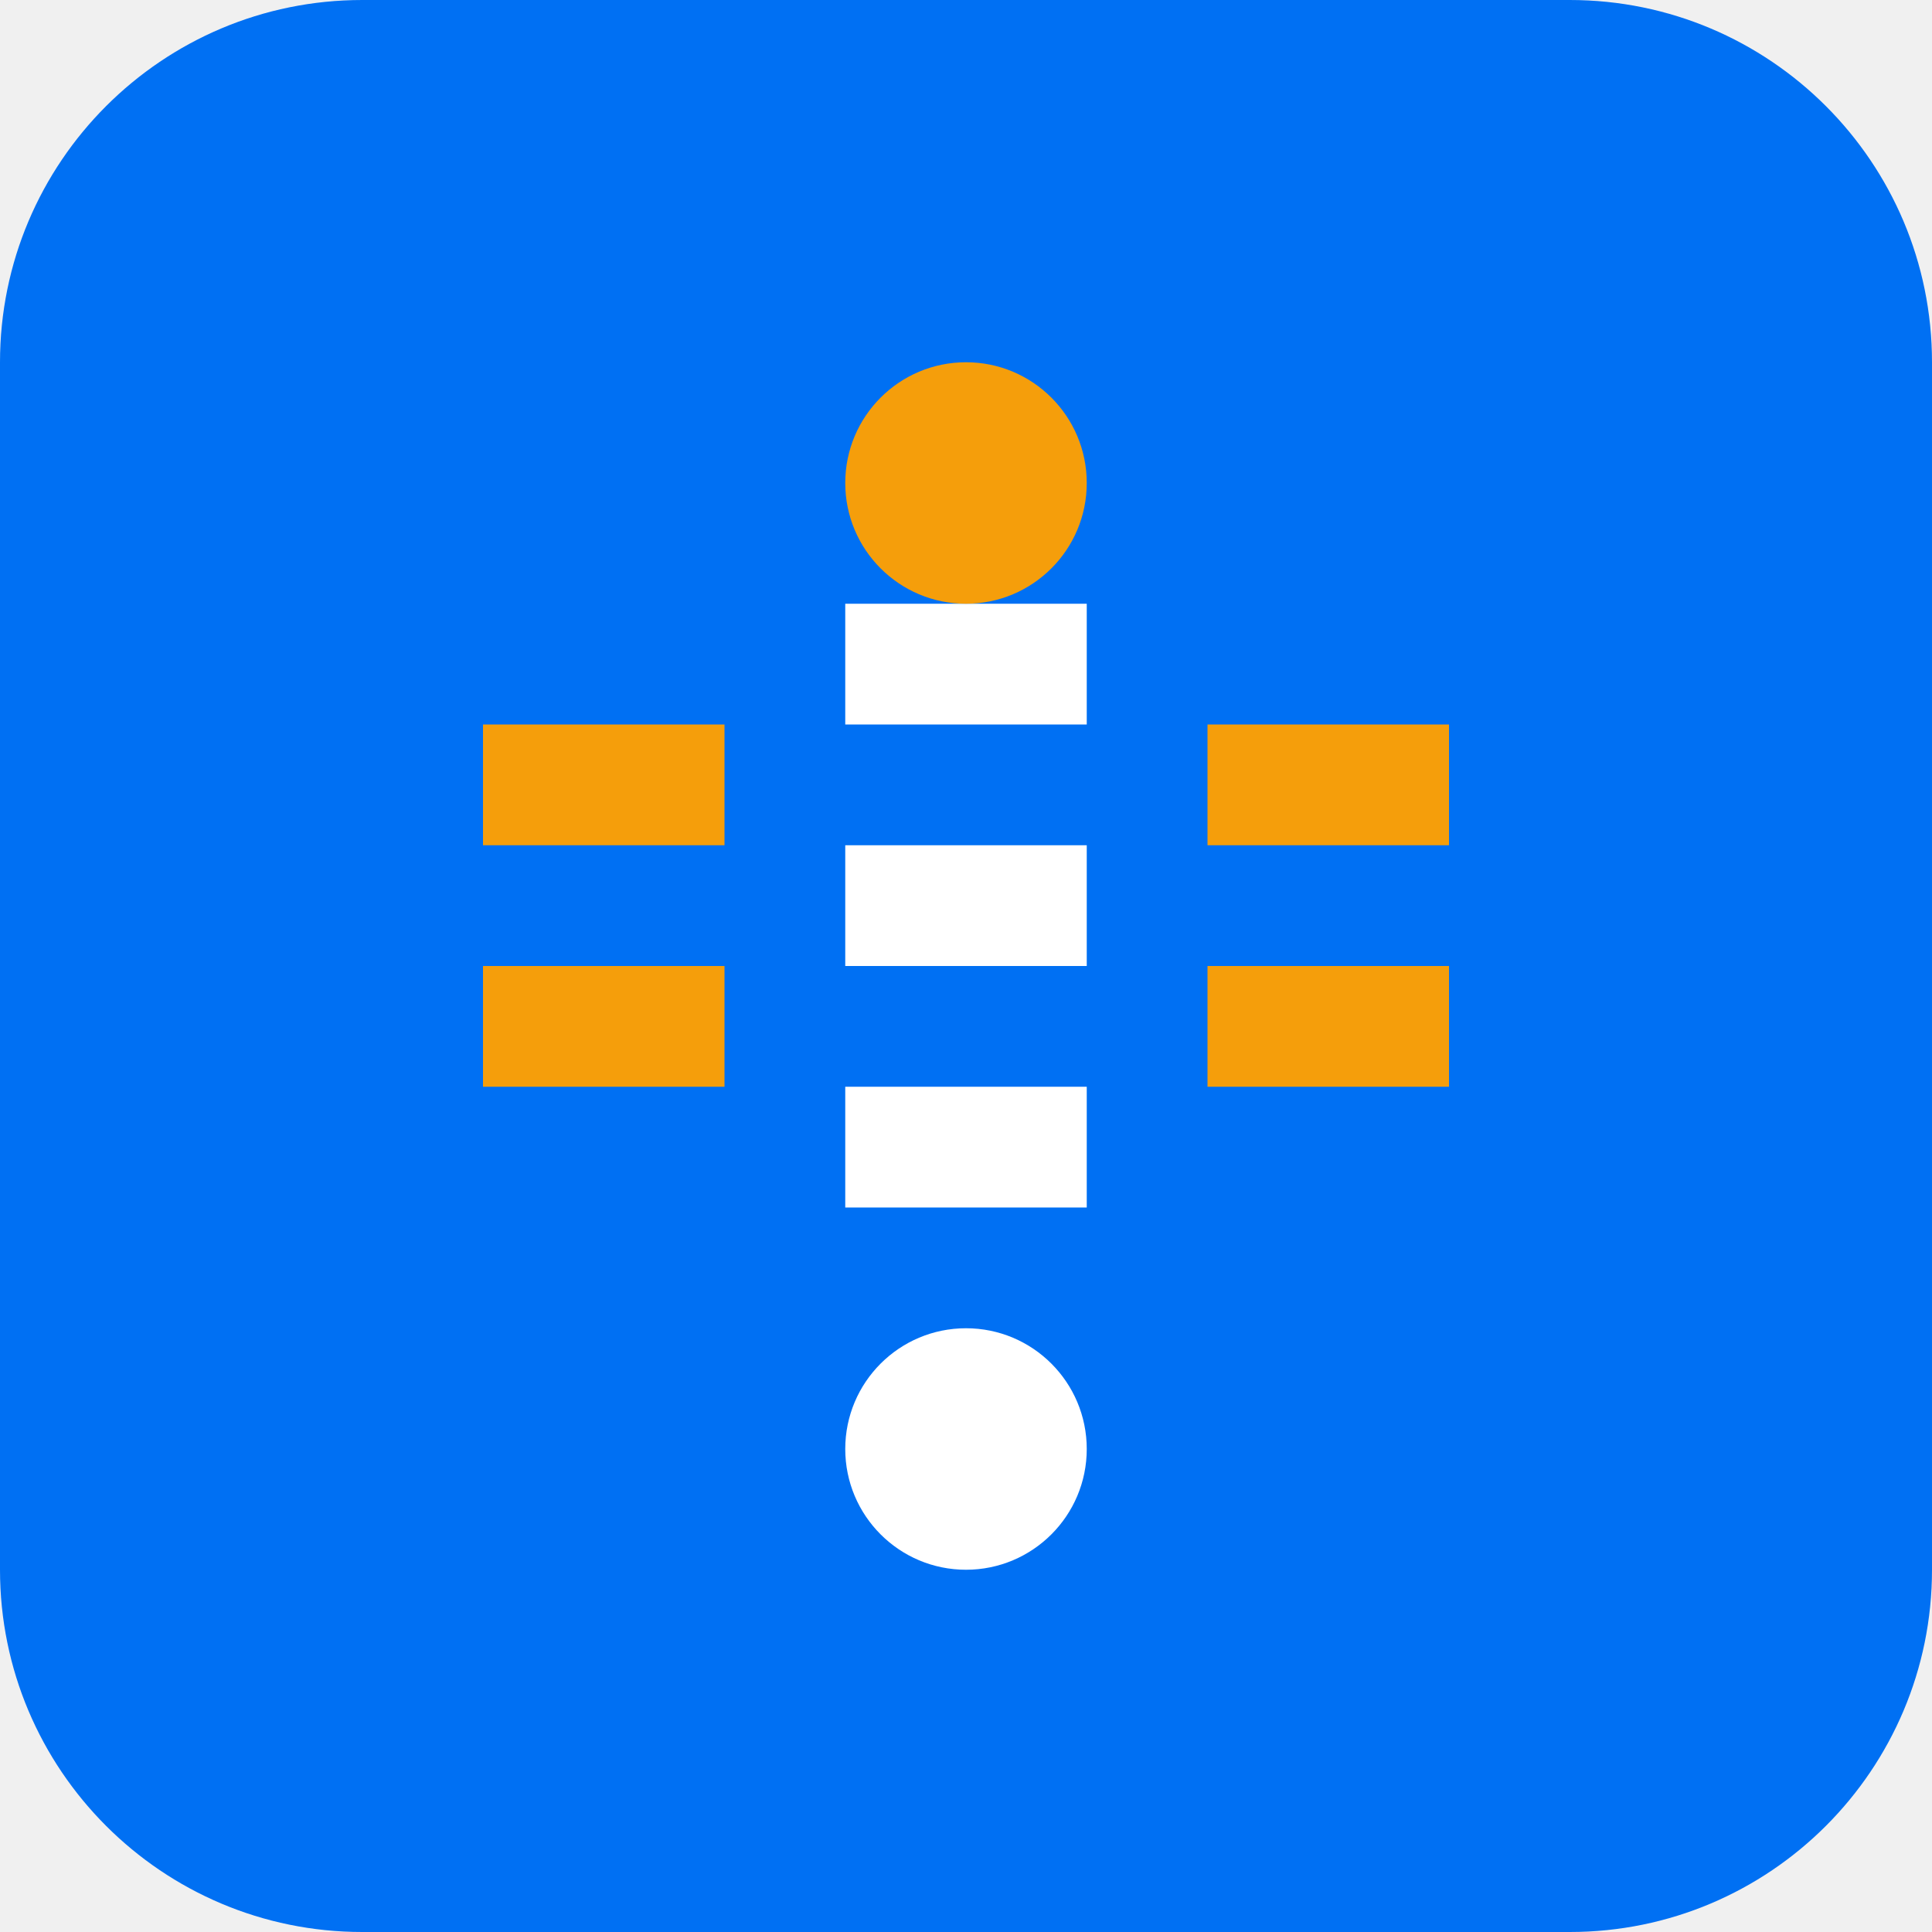
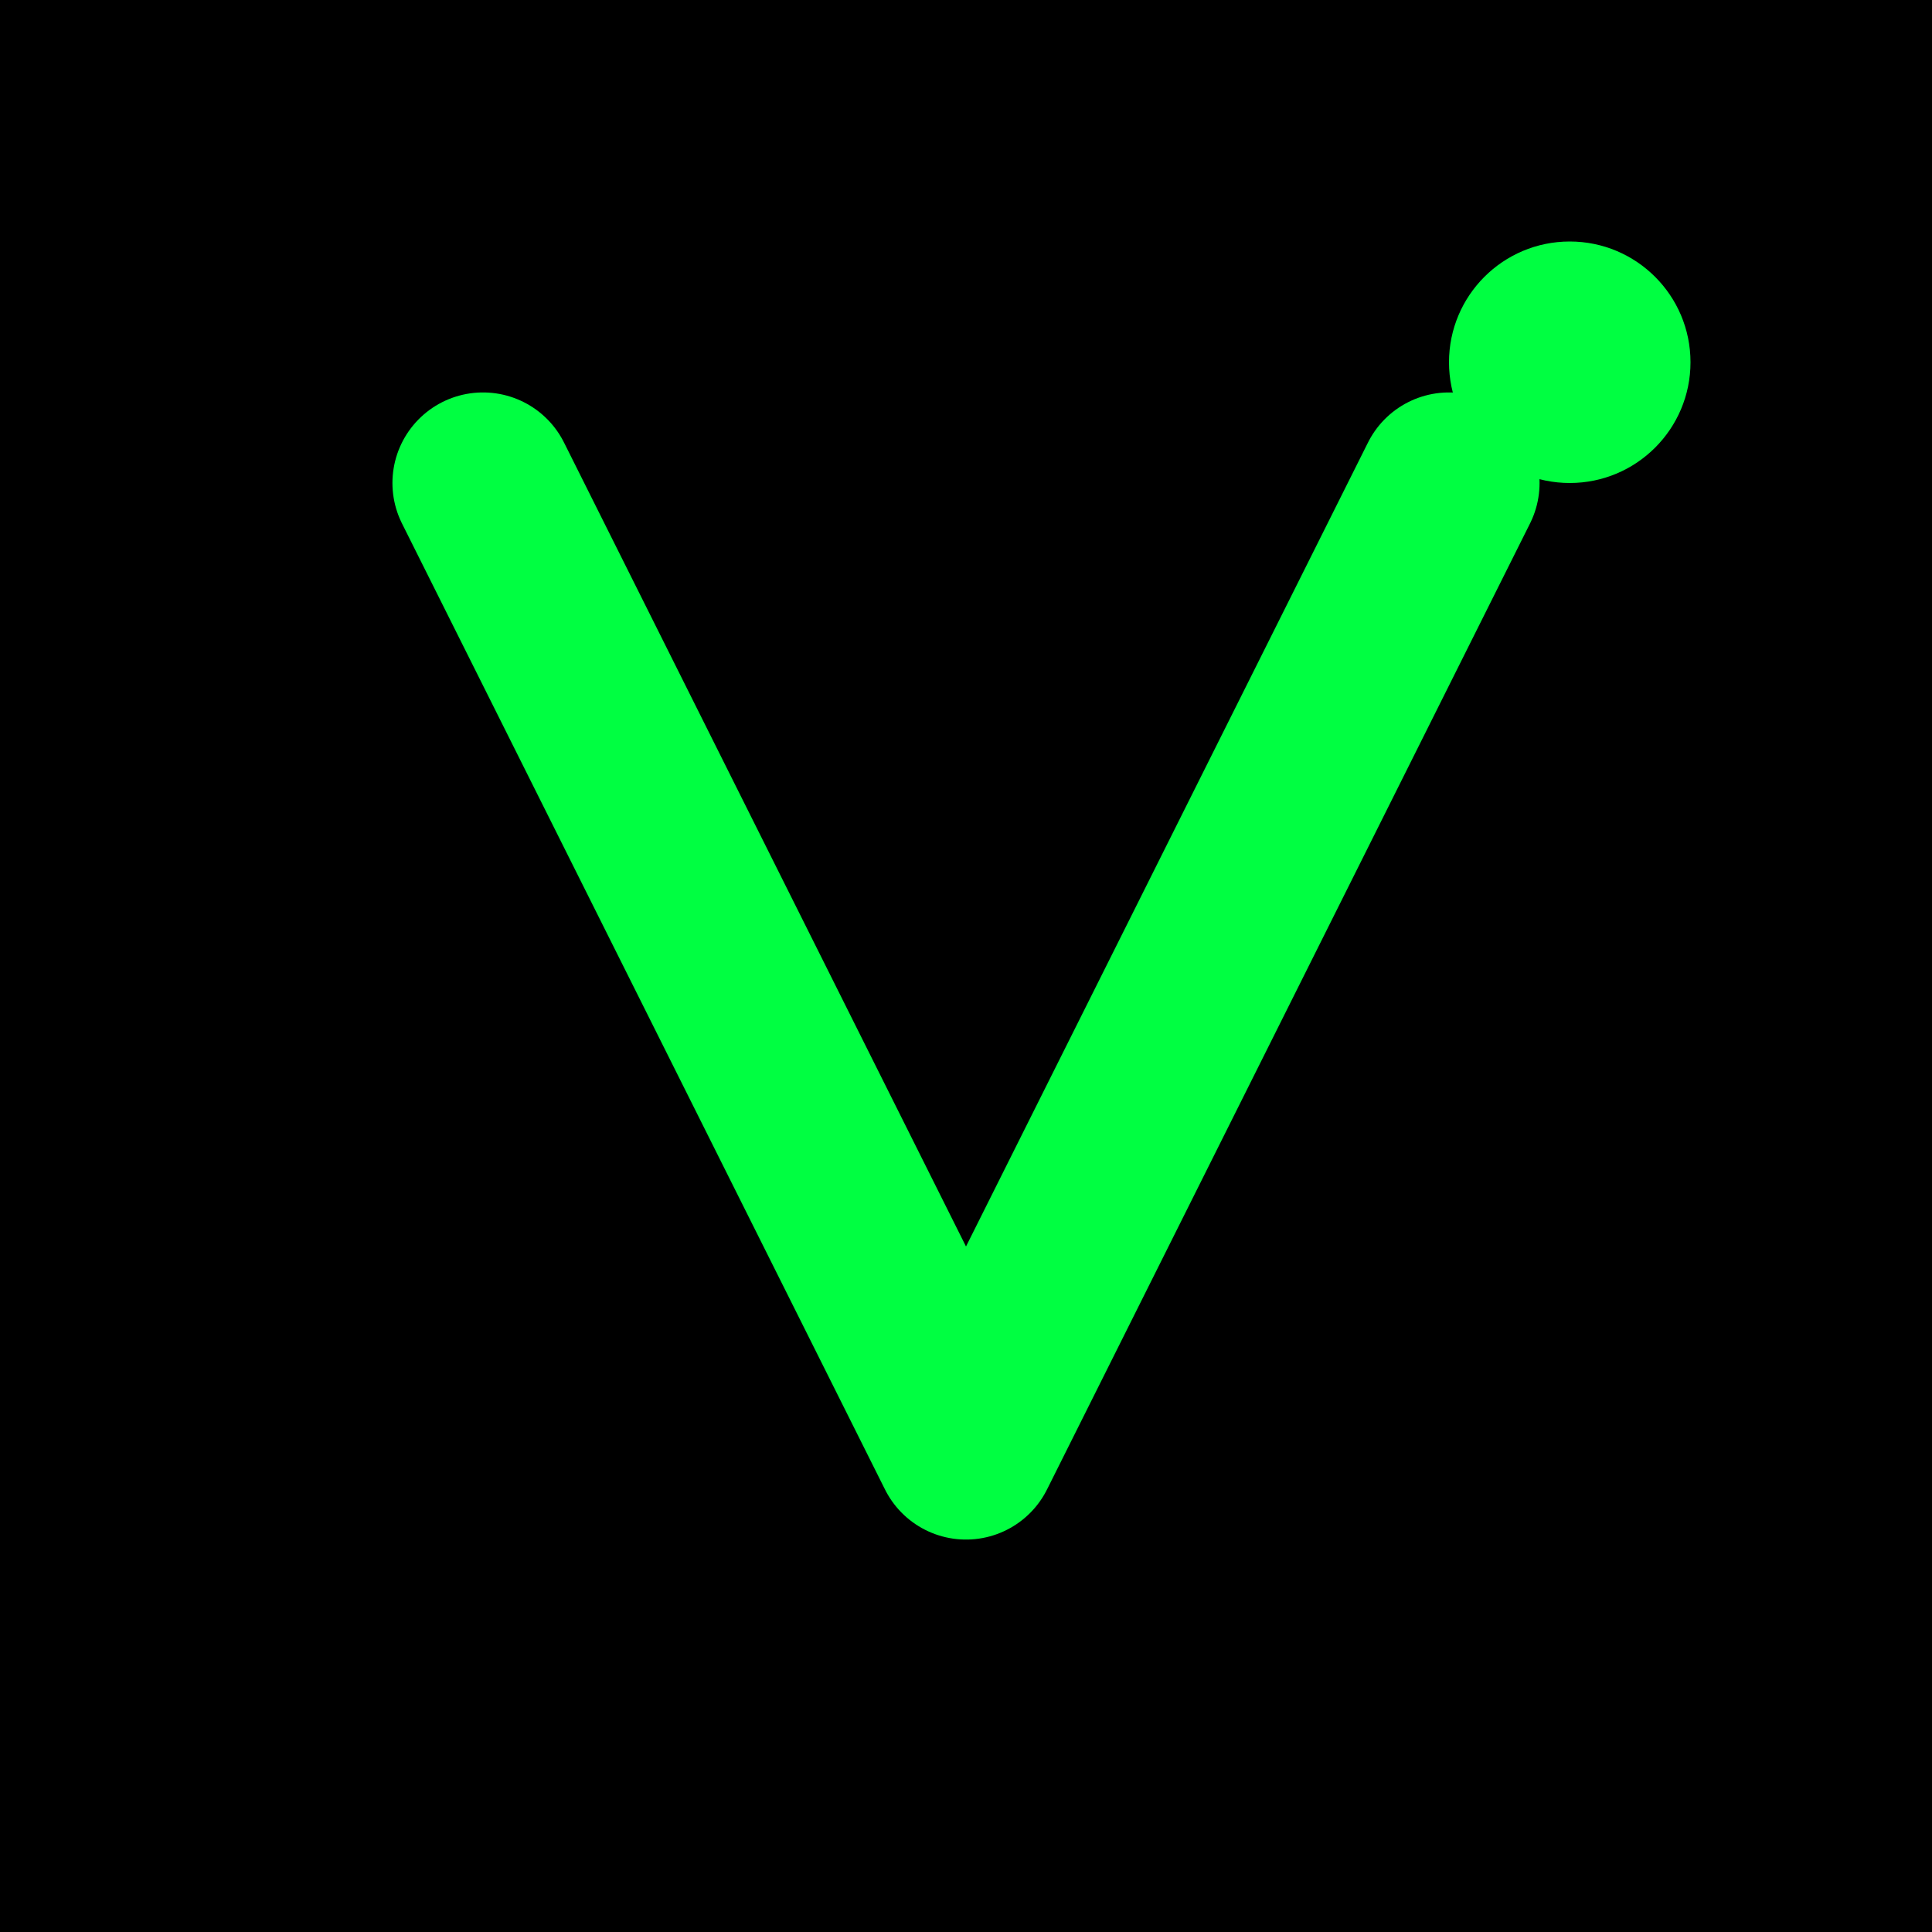
<svg xmlns="http://www.w3.org/2000/svg" width="32" height="32" viewBox="0 0 32 32" fill="none">
-   <rect width="32" height="32" rx="6" fill="#0070F3" />
-   <path d="M8 12h4v2H8v-2zm0 4h4v2H8v-2z" fill="#F59E0B" />
-   <path d="M14 10h4v2h-4v-2zm0 4h4v2h-4v-2zm0 4h4v2h-4v-2z" fill="white" />
-   <path d="M20 12h4v2h-4v-2zm0 4h4v2h-4v-2z" fill="#F59E0B" />
-   <circle cx="16" cy="8" r="2" fill="#F59E0B" />
-   <circle cx="16" cy="24" r="2" fill="white" />
+   <rect width="32" height="32" fill="#000000" />
+   <path d="M8 8L16 24L24 8" stroke="#00ff41" stroke-width="3" stroke-linecap="round" stroke-linejoin="round" />
+   <circle cx="26" cy="6" r="2" fill="#00ff41" />
</svg>
